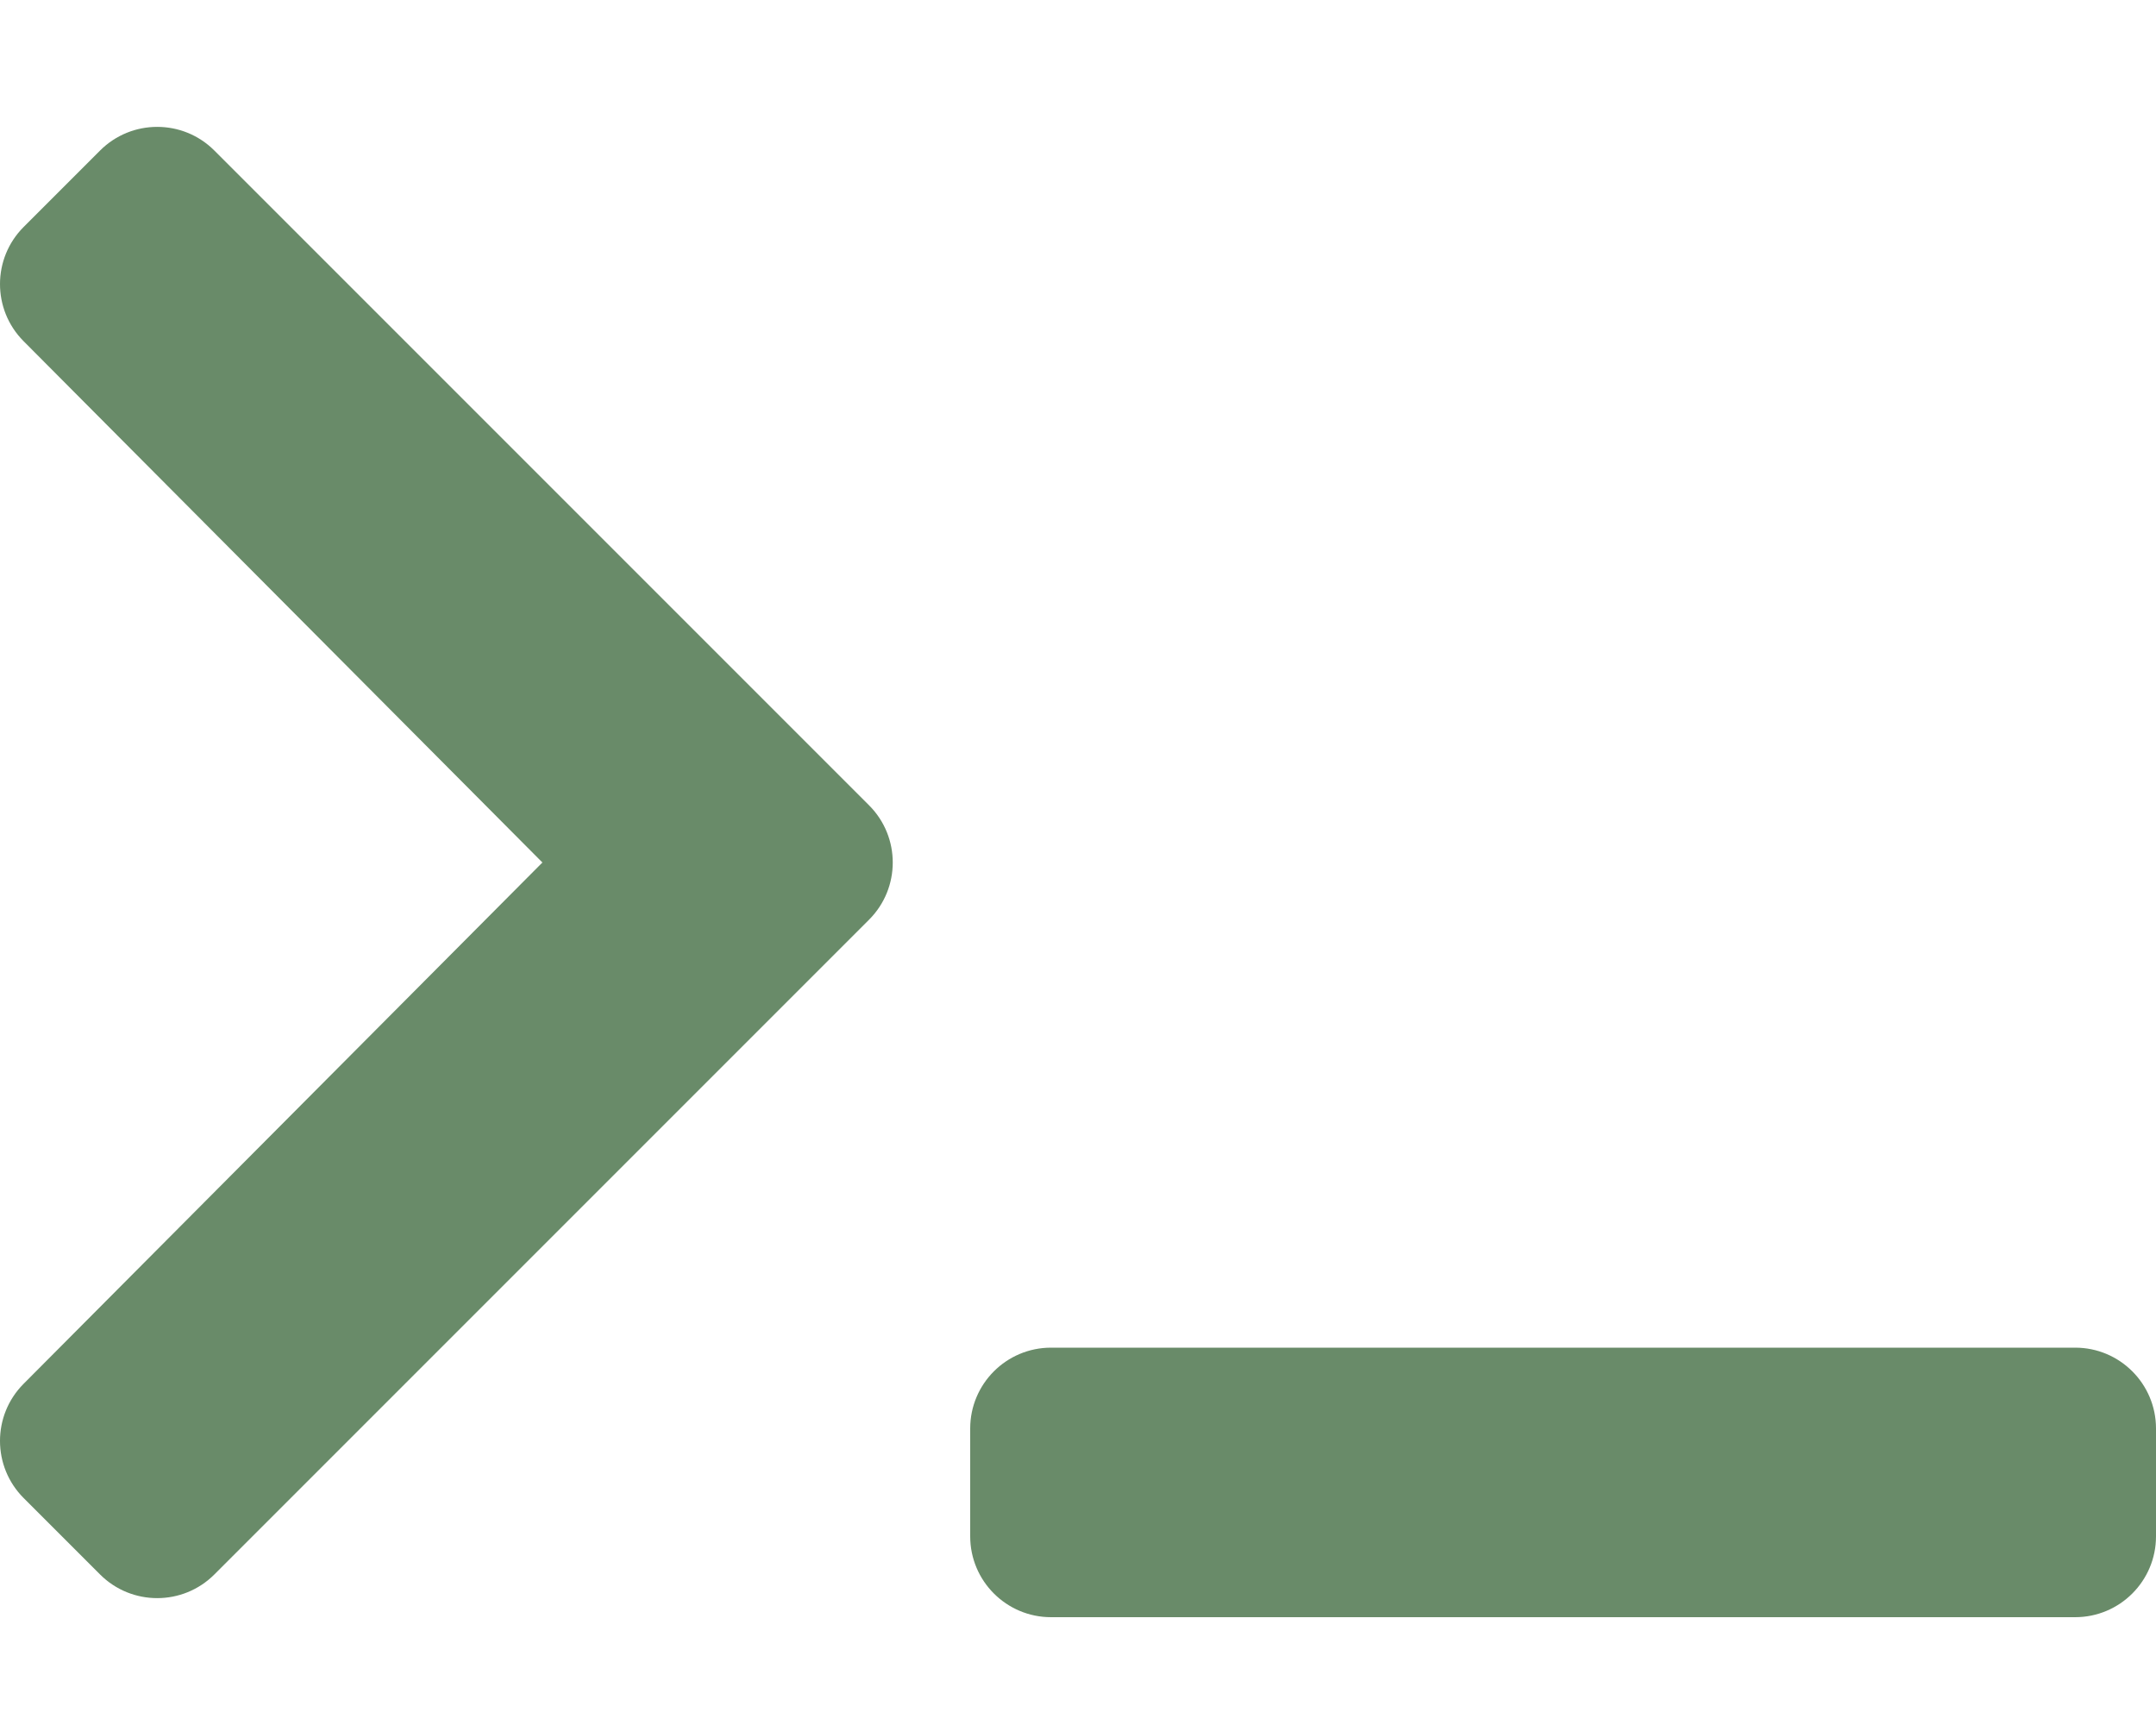
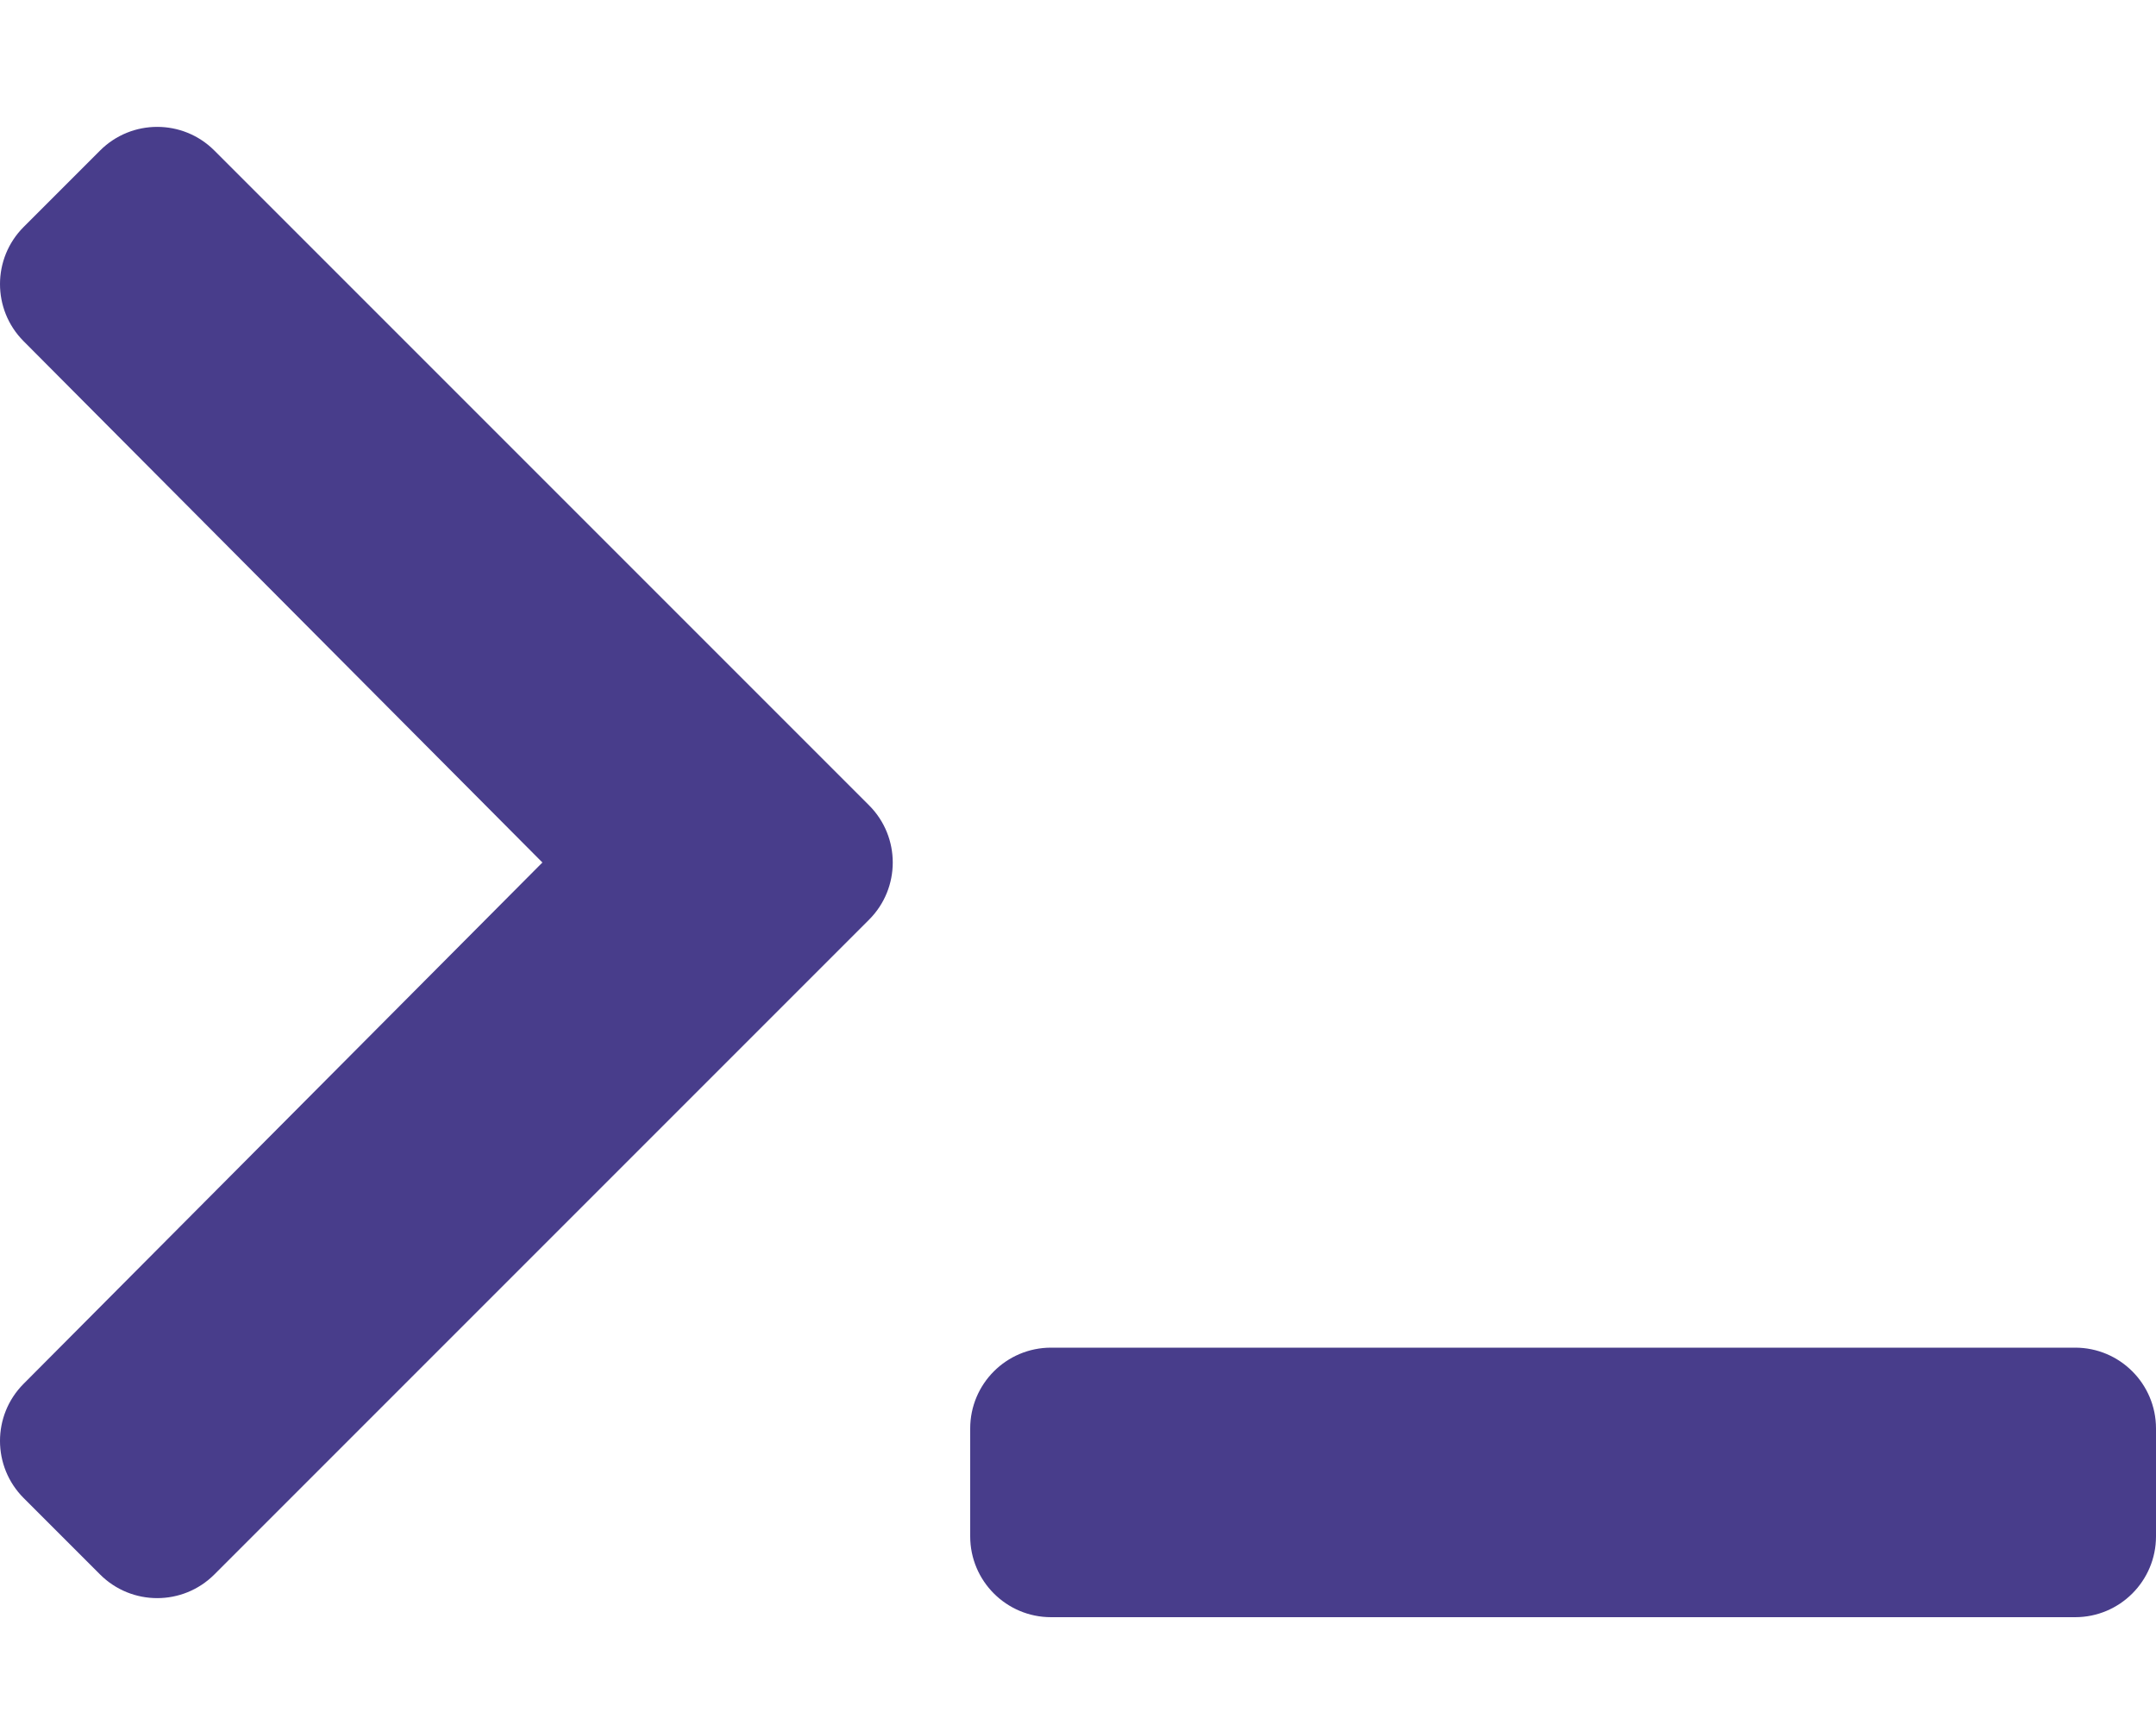
- <svg xmlns="http://www.w3.org/2000/svg" style="fill:#698b69;" viewBox="0 0 640 512">
+ <svg xmlns="http://www.w3.org/2000/svg" style="fill:#483d8b;" viewBox="0 0 640 512">
  <path d="M257.981 272.971L63.638 467.314c-9.373 9.373-24.569 9.373-33.941 0L7.029 444.647c-9.357-9.357-9.375-24.522-.04-33.901L161.011 256 6.99 101.255c-9.335-9.379-9.317-24.544.04-33.901l22.667-22.667c9.373-9.373 24.569-9.373 33.941 0L257.981 239.03c9.373 9.372 9.373 24.568 0 33.941zM640 456v-32c0-13.255-10.745-24-24-24H312c-13.255 0-24 10.745-24 24v32c0 13.255 10.745 24 24 24h304c13.255 0 24-10.745 24-24z" />
</svg>
